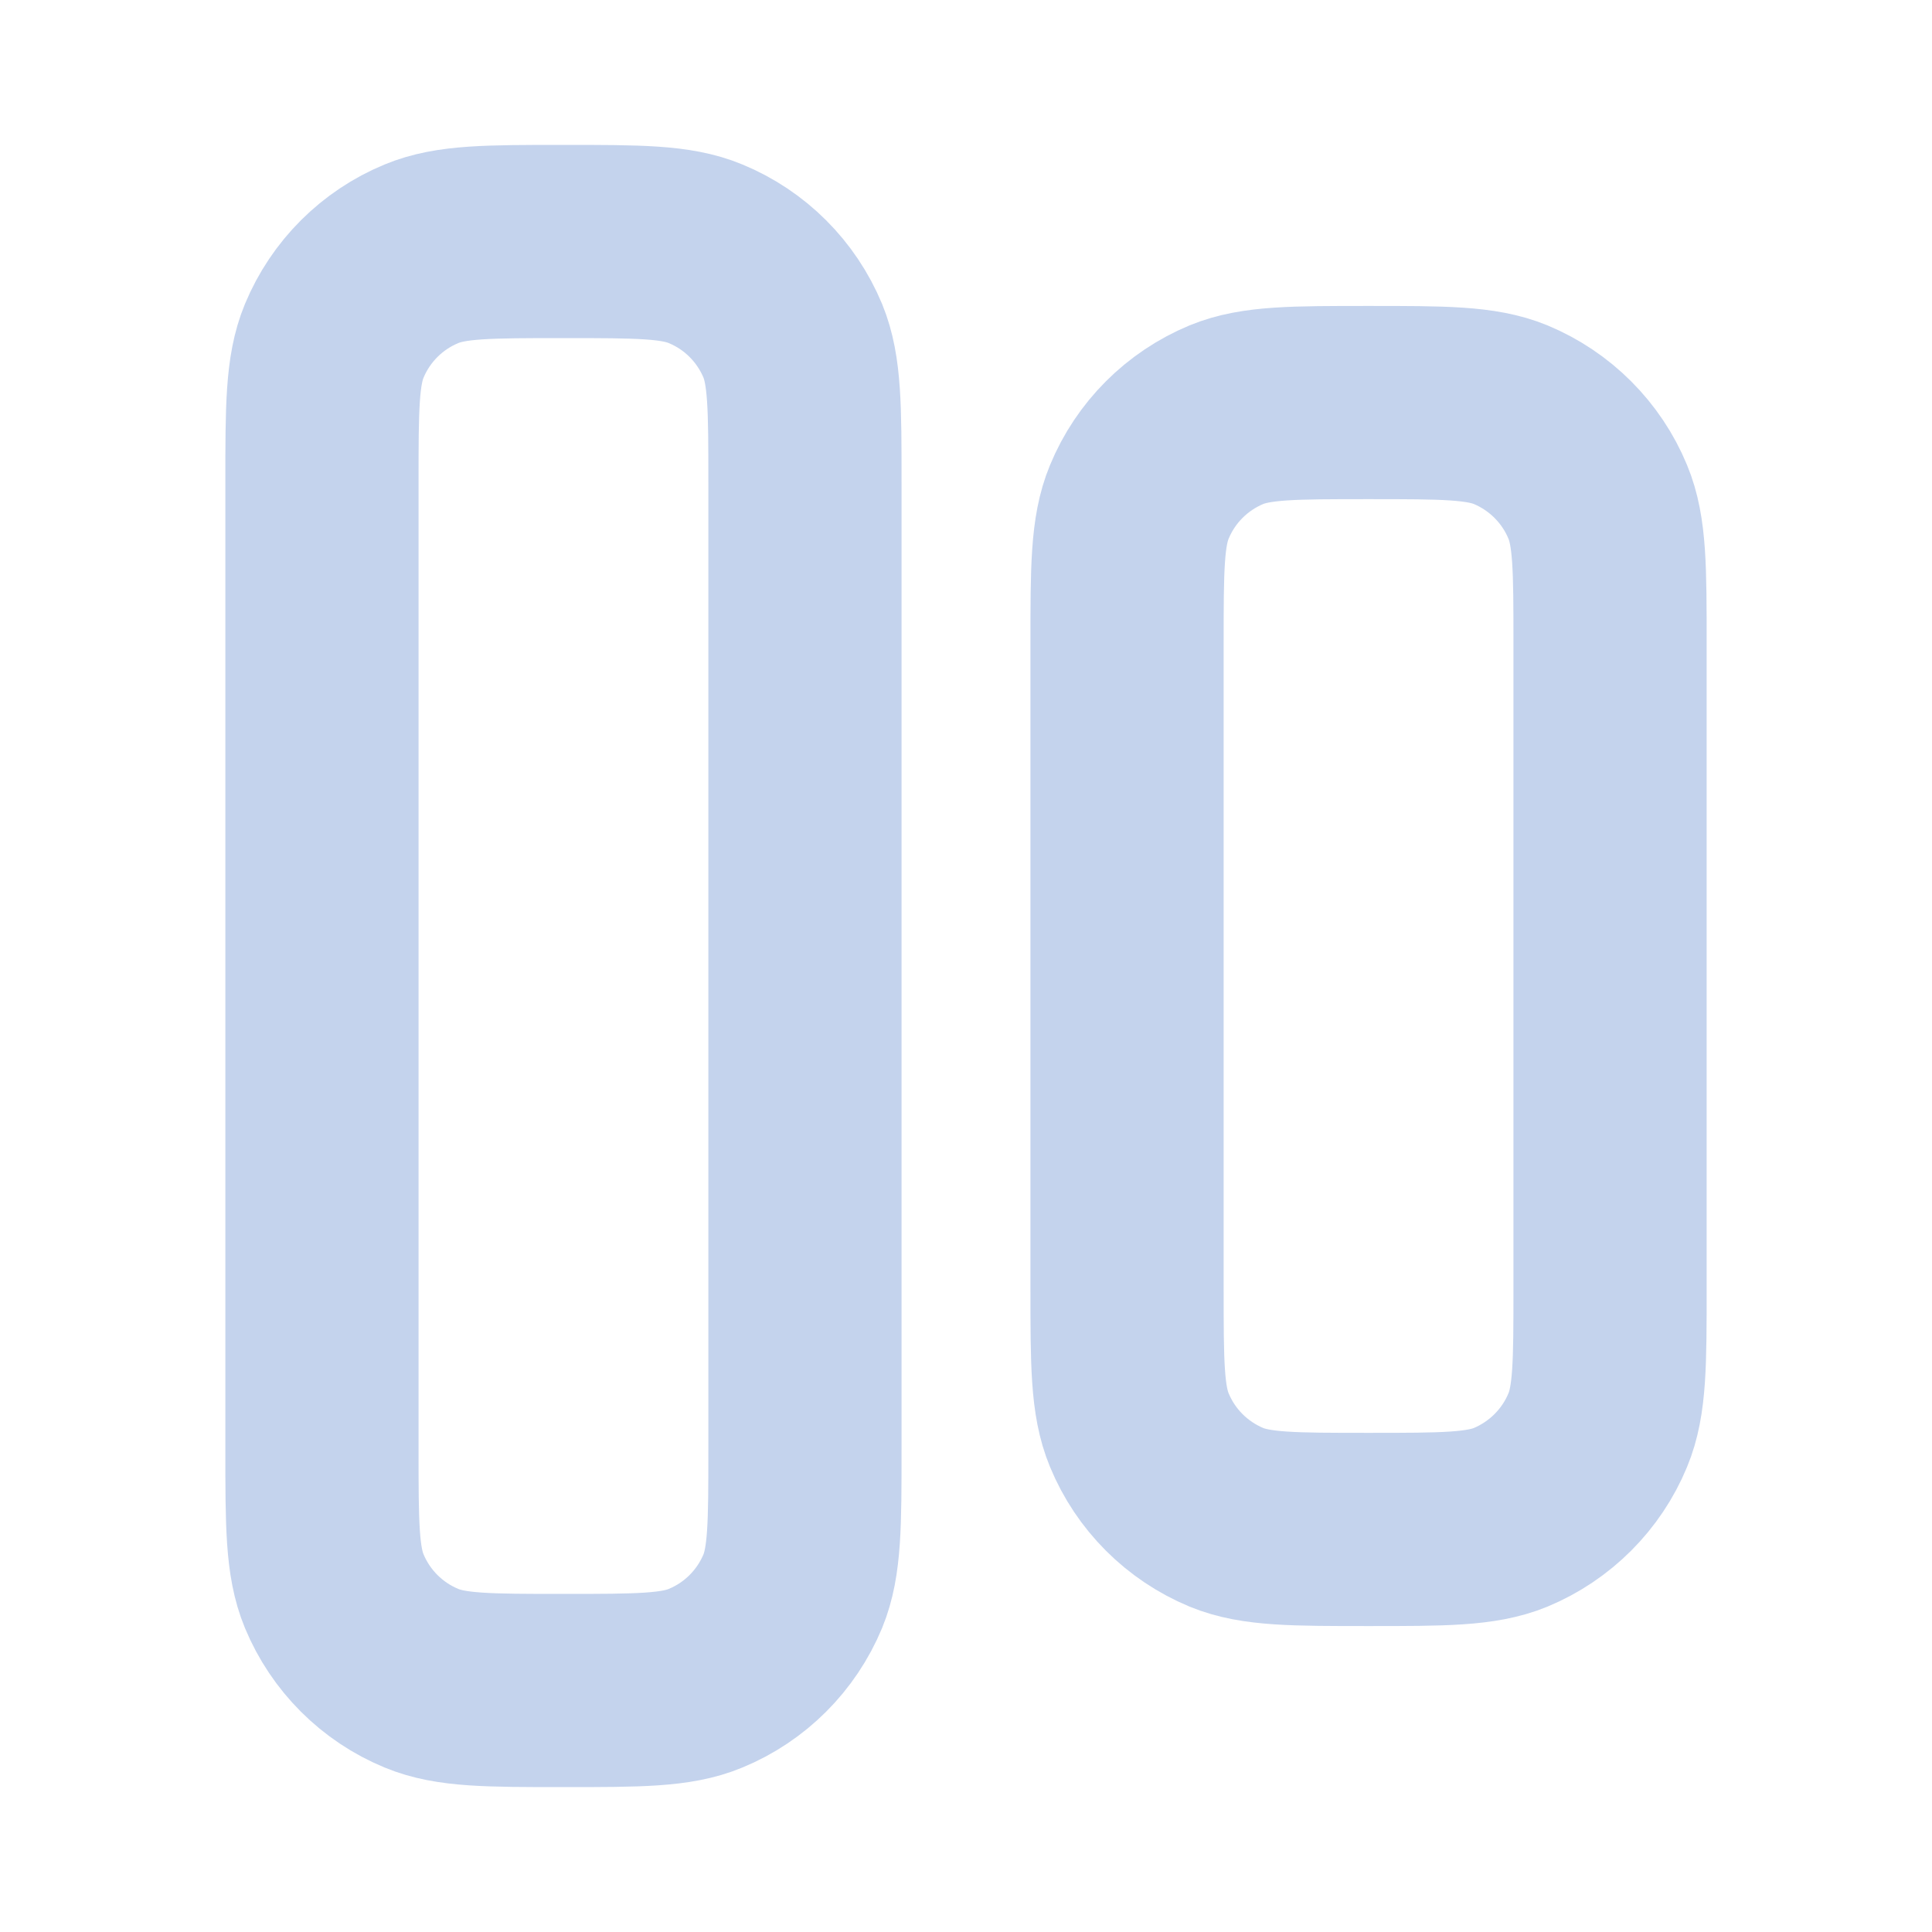
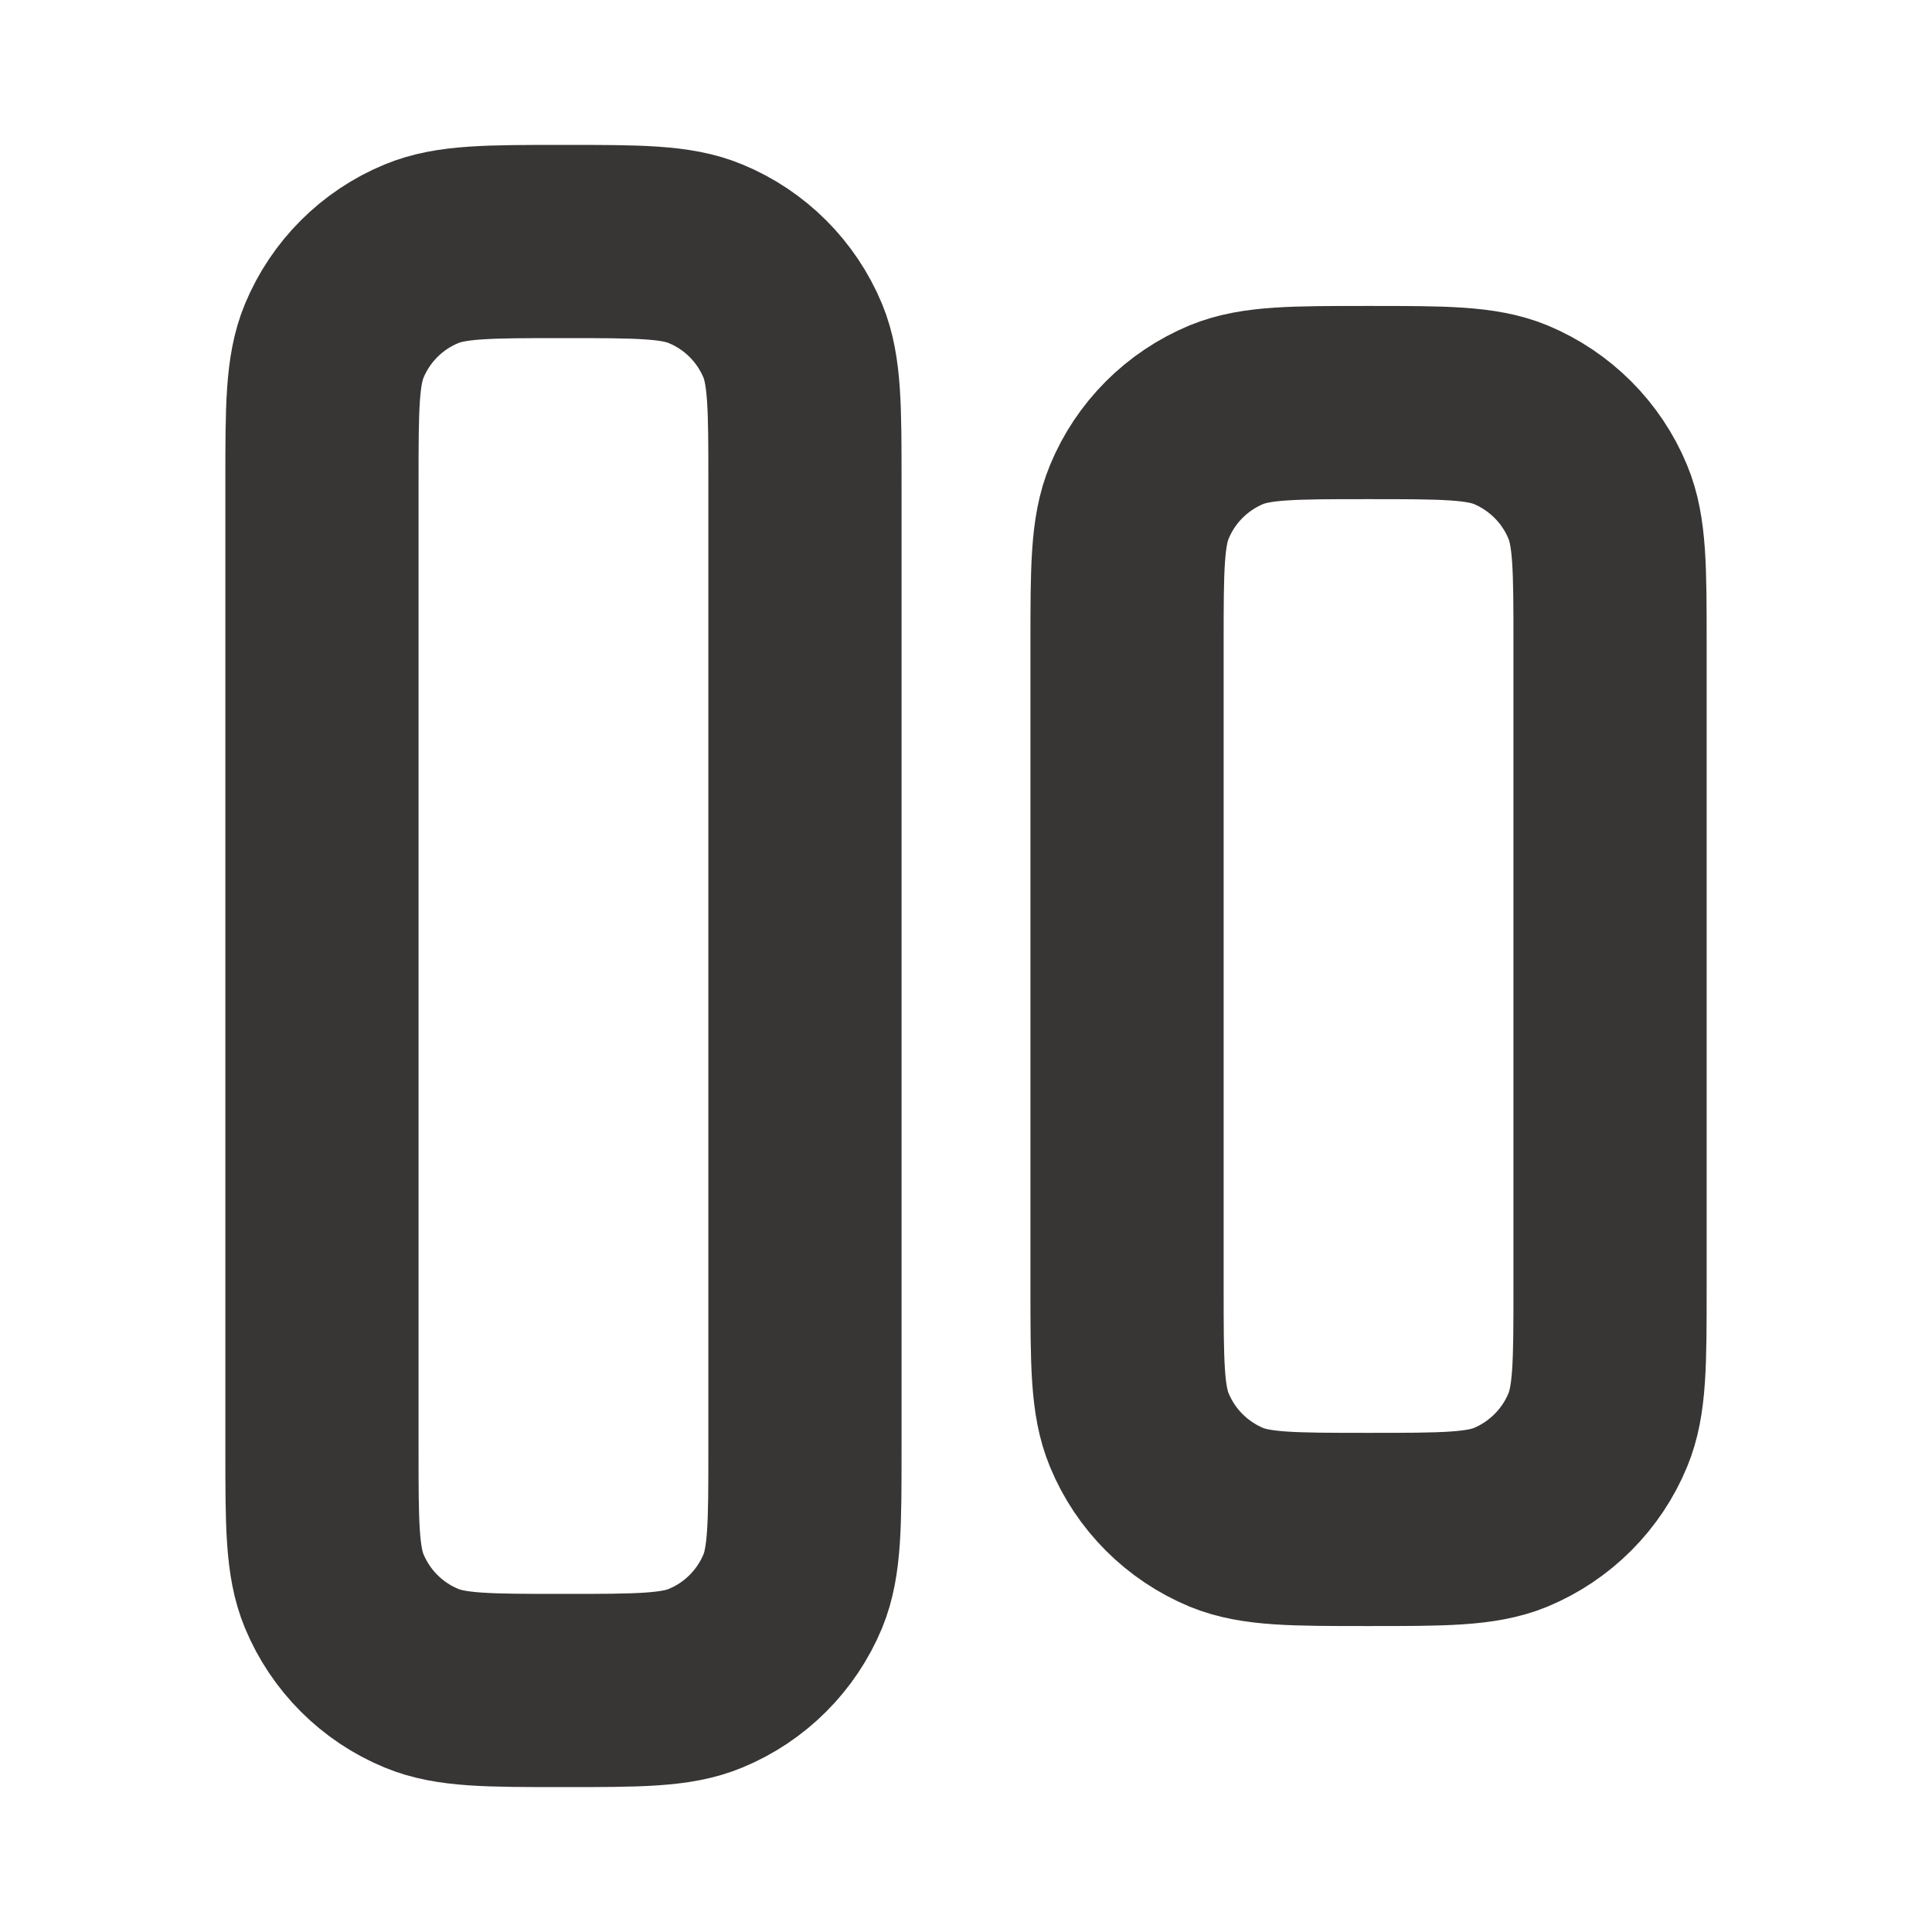
<svg xmlns="http://www.w3.org/2000/svg" width="14" height="14" viewBox="0 0 14 14" fill="none">
  <g id="align-vertical-center-02">
    <g id="Icon">
-       <path d="M5.833 10.5V3.5C5.833 2.956 5.833 2.685 5.745 2.47C5.626 2.184 5.399 1.957 5.113 1.839C4.899 1.75 4.627 1.75 4.083 1.75C3.54 1.75 3.268 1.75 3.054 1.839C2.768 1.957 2.541 2.184 2.422 2.47C2.333 2.685 2.333 2.956 2.333 3.5V10.5C2.333 11.044 2.333 11.315 2.422 11.53C2.541 11.816 2.768 12.043 3.054 12.161C3.268 12.25 3.54 12.25 4.083 12.25C4.627 12.25 4.899 12.25 5.113 12.161C5.399 12.043 5.626 11.816 5.745 11.53C5.833 11.315 5.833 11.044 5.833 10.5Z" stroke="#C4D3ED" stroke-width="1.4" stroke-linecap="round" stroke-linejoin="round" />
-       <path d="M11.667 9.333V4.667C11.667 4.123 11.667 3.851 11.578 3.637C11.46 3.351 11.232 3.124 10.947 3.005C10.732 2.917 10.46 2.917 9.917 2.917C9.373 2.917 9.101 2.917 8.887 3.005C8.601 3.124 8.374 3.351 8.256 3.637C8.167 3.851 8.167 4.123 8.167 4.667V9.333C8.167 9.877 8.167 10.149 8.256 10.363C8.374 10.649 8.601 10.876 8.887 10.995C9.101 11.083 9.373 11.083 9.917 11.083C10.46 11.083 10.732 11.083 10.947 10.995C11.232 10.876 11.46 10.649 11.578 10.363C11.667 10.149 11.667 9.877 11.667 9.333Z" stroke="#C4D3ED" stroke-width="1.4" stroke-linecap="round" stroke-linejoin="round" />
+       <path d="M5.833 10.5V3.5C5.833 2.956 5.833 2.685 5.745 2.47C5.626 2.184 5.399 1.957 5.113 1.839C4.899 1.75 4.627 1.75 4.083 1.75C3.54 1.75 3.268 1.75 3.054 1.839C2.768 1.957 2.541 2.184 2.422 2.47C2.333 2.685 2.333 2.956 2.333 3.5V10.5C2.333 11.044 2.333 11.315 2.422 11.53C2.541 11.816 2.768 12.043 3.054 12.161C3.268 12.25 3.54 12.25 4.083 12.25C4.627 12.25 4.899 12.25 5.113 12.161C5.399 12.043 5.626 11.816 5.745 11.53C5.833 11.315 5.833 11.044 5.833 10.5Z" stroke="#383535" stroke-width="1.4" stroke-linecap="round" stroke-linejoin="round" />
+       <path d="M11.667 9.333V4.667C11.667 4.123 11.667 3.851 11.578 3.637C11.46 3.351 11.232 3.124 10.947 3.005C10.732 2.917 10.46 2.917 9.917 2.917C9.373 2.917 9.101 2.917 8.887 3.005C8.601 3.124 8.374 3.351 8.256 3.637C8.167 3.851 8.167 4.123 8.167 4.667V9.333C8.167 9.877 8.167 10.149 8.256 10.363C8.374 10.649 8.601 10.876 8.887 10.995C9.101 11.083 9.373 11.083 9.917 11.083C10.46 11.083 10.732 11.083 10.947 10.995C11.232 10.876 11.46 10.649 11.578 10.363C11.667 10.149 11.667 9.877 11.667 9.333Z" stroke="#383535" stroke-width="1.4" stroke-linecap="round" stroke-linejoin="round" />
    </g>
  </g>
</svg>
